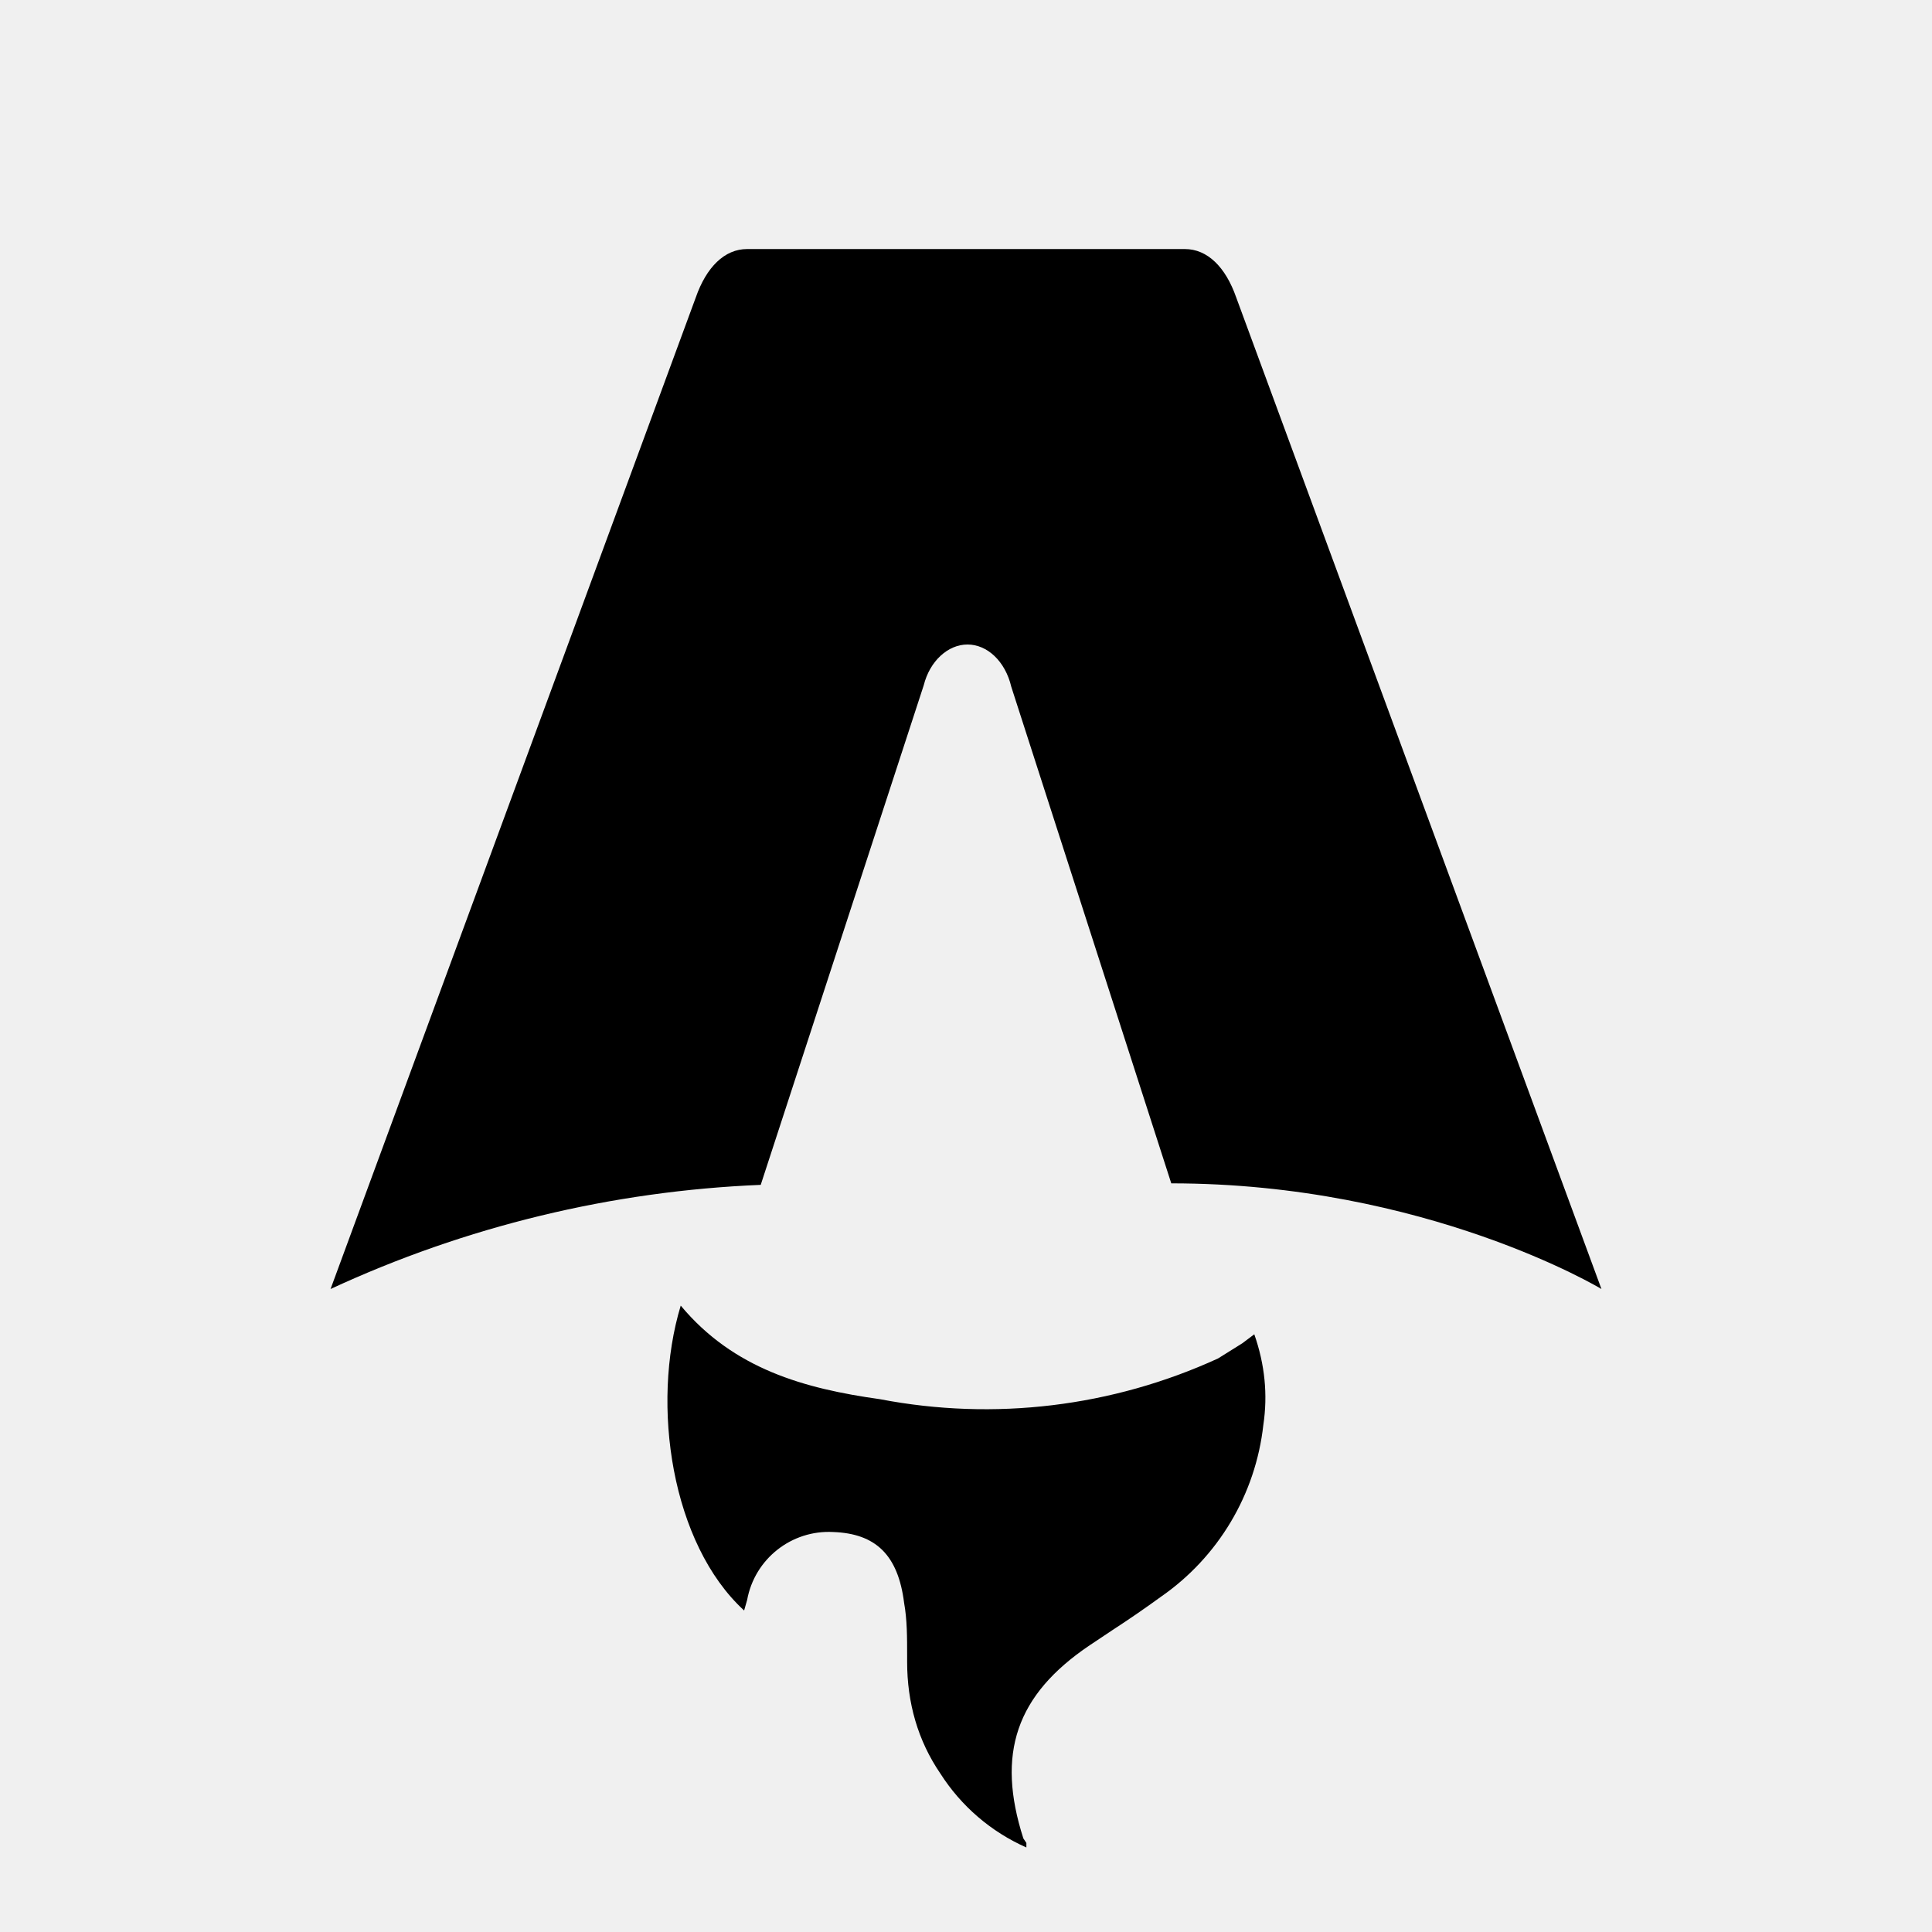
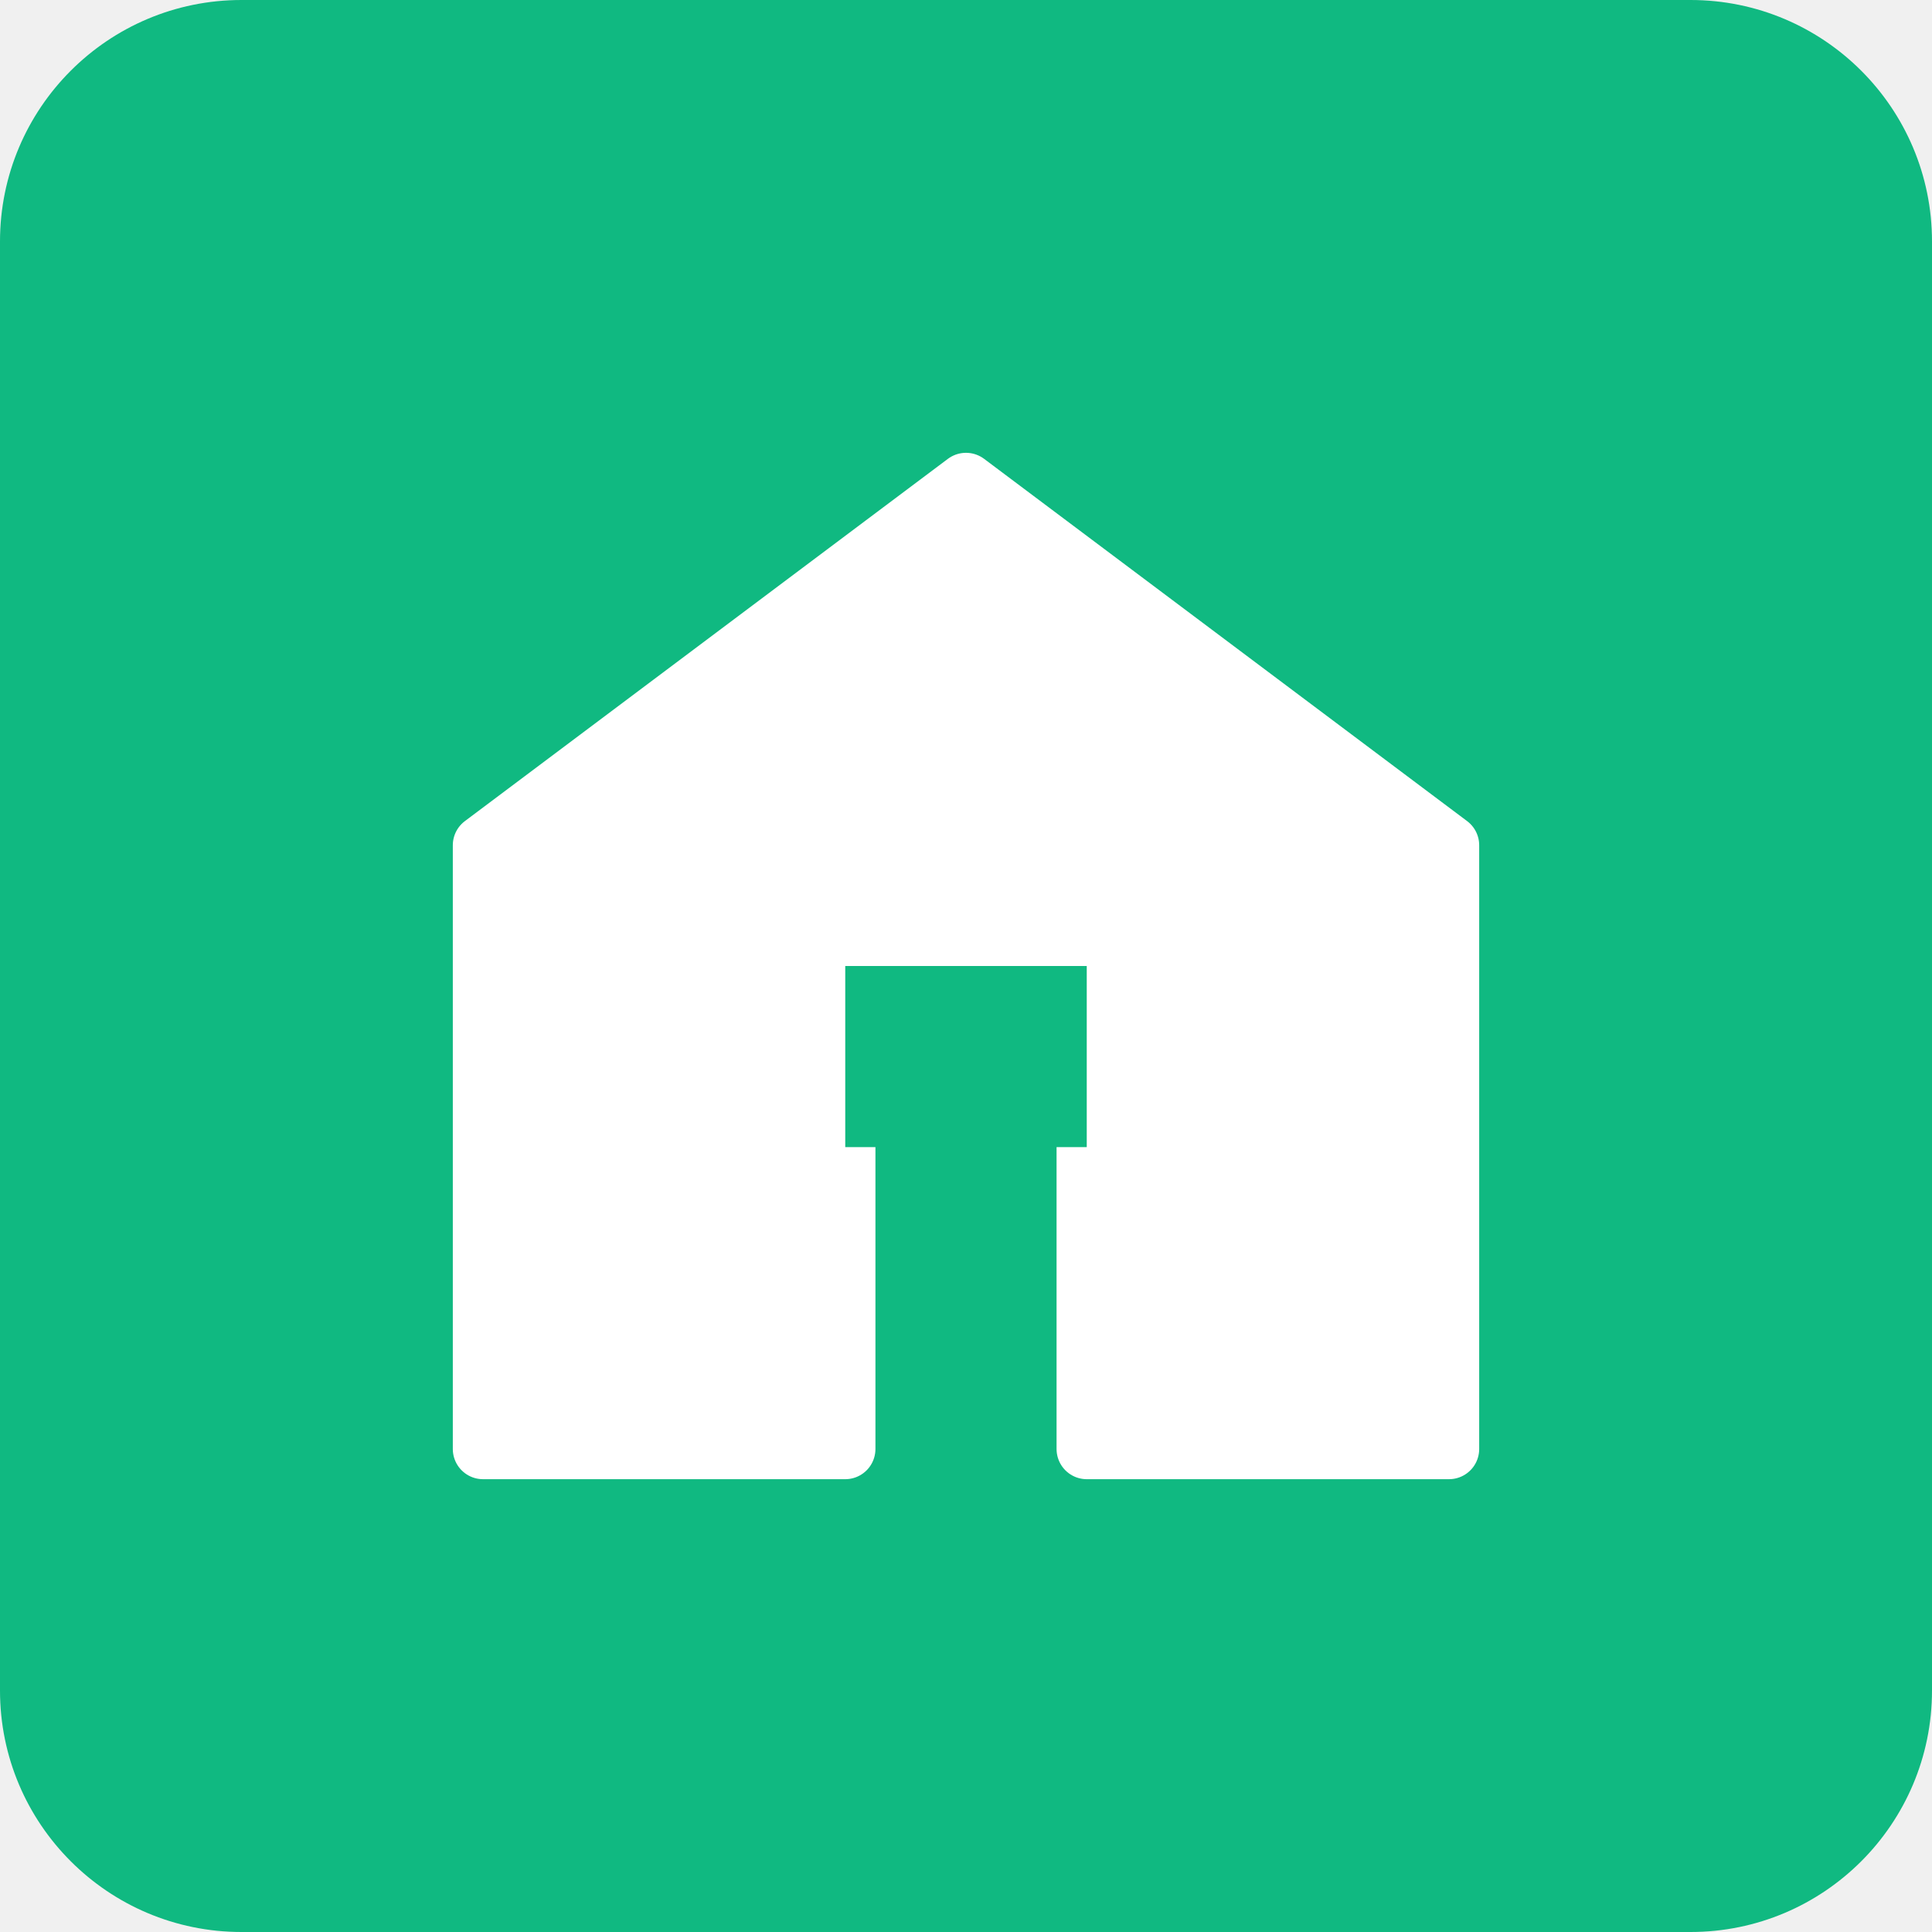
- <svg xmlns="http://www.w3.org/2000/svg" fill="none" viewBox="0 0 128 128">
-   <path d="M50.4 78.5a75.1 75.1 0 0 0-28.5 6.9l24.2-65.7c.7-2 1.9-3.2 3.4-3.2h29c1.5 0 2.7 1.2 3.4 3.2l24.2 65.7s-11.6-7-28.5-7L67 45.5c-.4-1.7-1.6-2.8-2.9-2.8-1.3 0-2.5 1.1-2.9 2.7L50.4 78.5Zm-1.1 28.2Zm-4.2-20.2c-2 6.6-.6 15.8 4.2 20.2a17.5 17.5 0 0 1 .2-.7 5.5 5.5 0 0 1 5.7-4.5c2.8.1 4.3 1.5 4.7 4.7.2 1.1.2 2.3.2 3.5v.4c0 2.7.7 5.2 2.2 7.4a13 13 0 0 0 5.7 4.9v-.3l-.2-.3c-1.8-5.6-.5-9.5 4.4-12.8l1.5-1a73 73 0 0 0 3.2-2.2 16 16 0 0 0 6.8-11.4c.3-2 .1-4-.6-6l-.8.6-1.6 1a37 37 0 0 1-22.4 2.7c-5-.7-9.7-2-13.2-6.2Z" />
-   <style>
-         path { fill: #000; }
-         @media (prefers-color-scheme: dark) {
-             path { fill: #FFF; }
-         }
-     </style>
+ <svg xmlns="http://www.w3.org/2000/svg" viewBox="0 0 64 64" fill="none">
+   <rect width="64" height="64" rx="8" fill="#10b981" />
+   <path d="M32 16L16 28v20h12V36h8v12h12V28L32 16z" fill="white" stroke="white" stroke-width="2" stroke-linejoin="round" />
+   <rect x="28" y="32" width="8" height="6" fill="#10b981" />
</svg>
